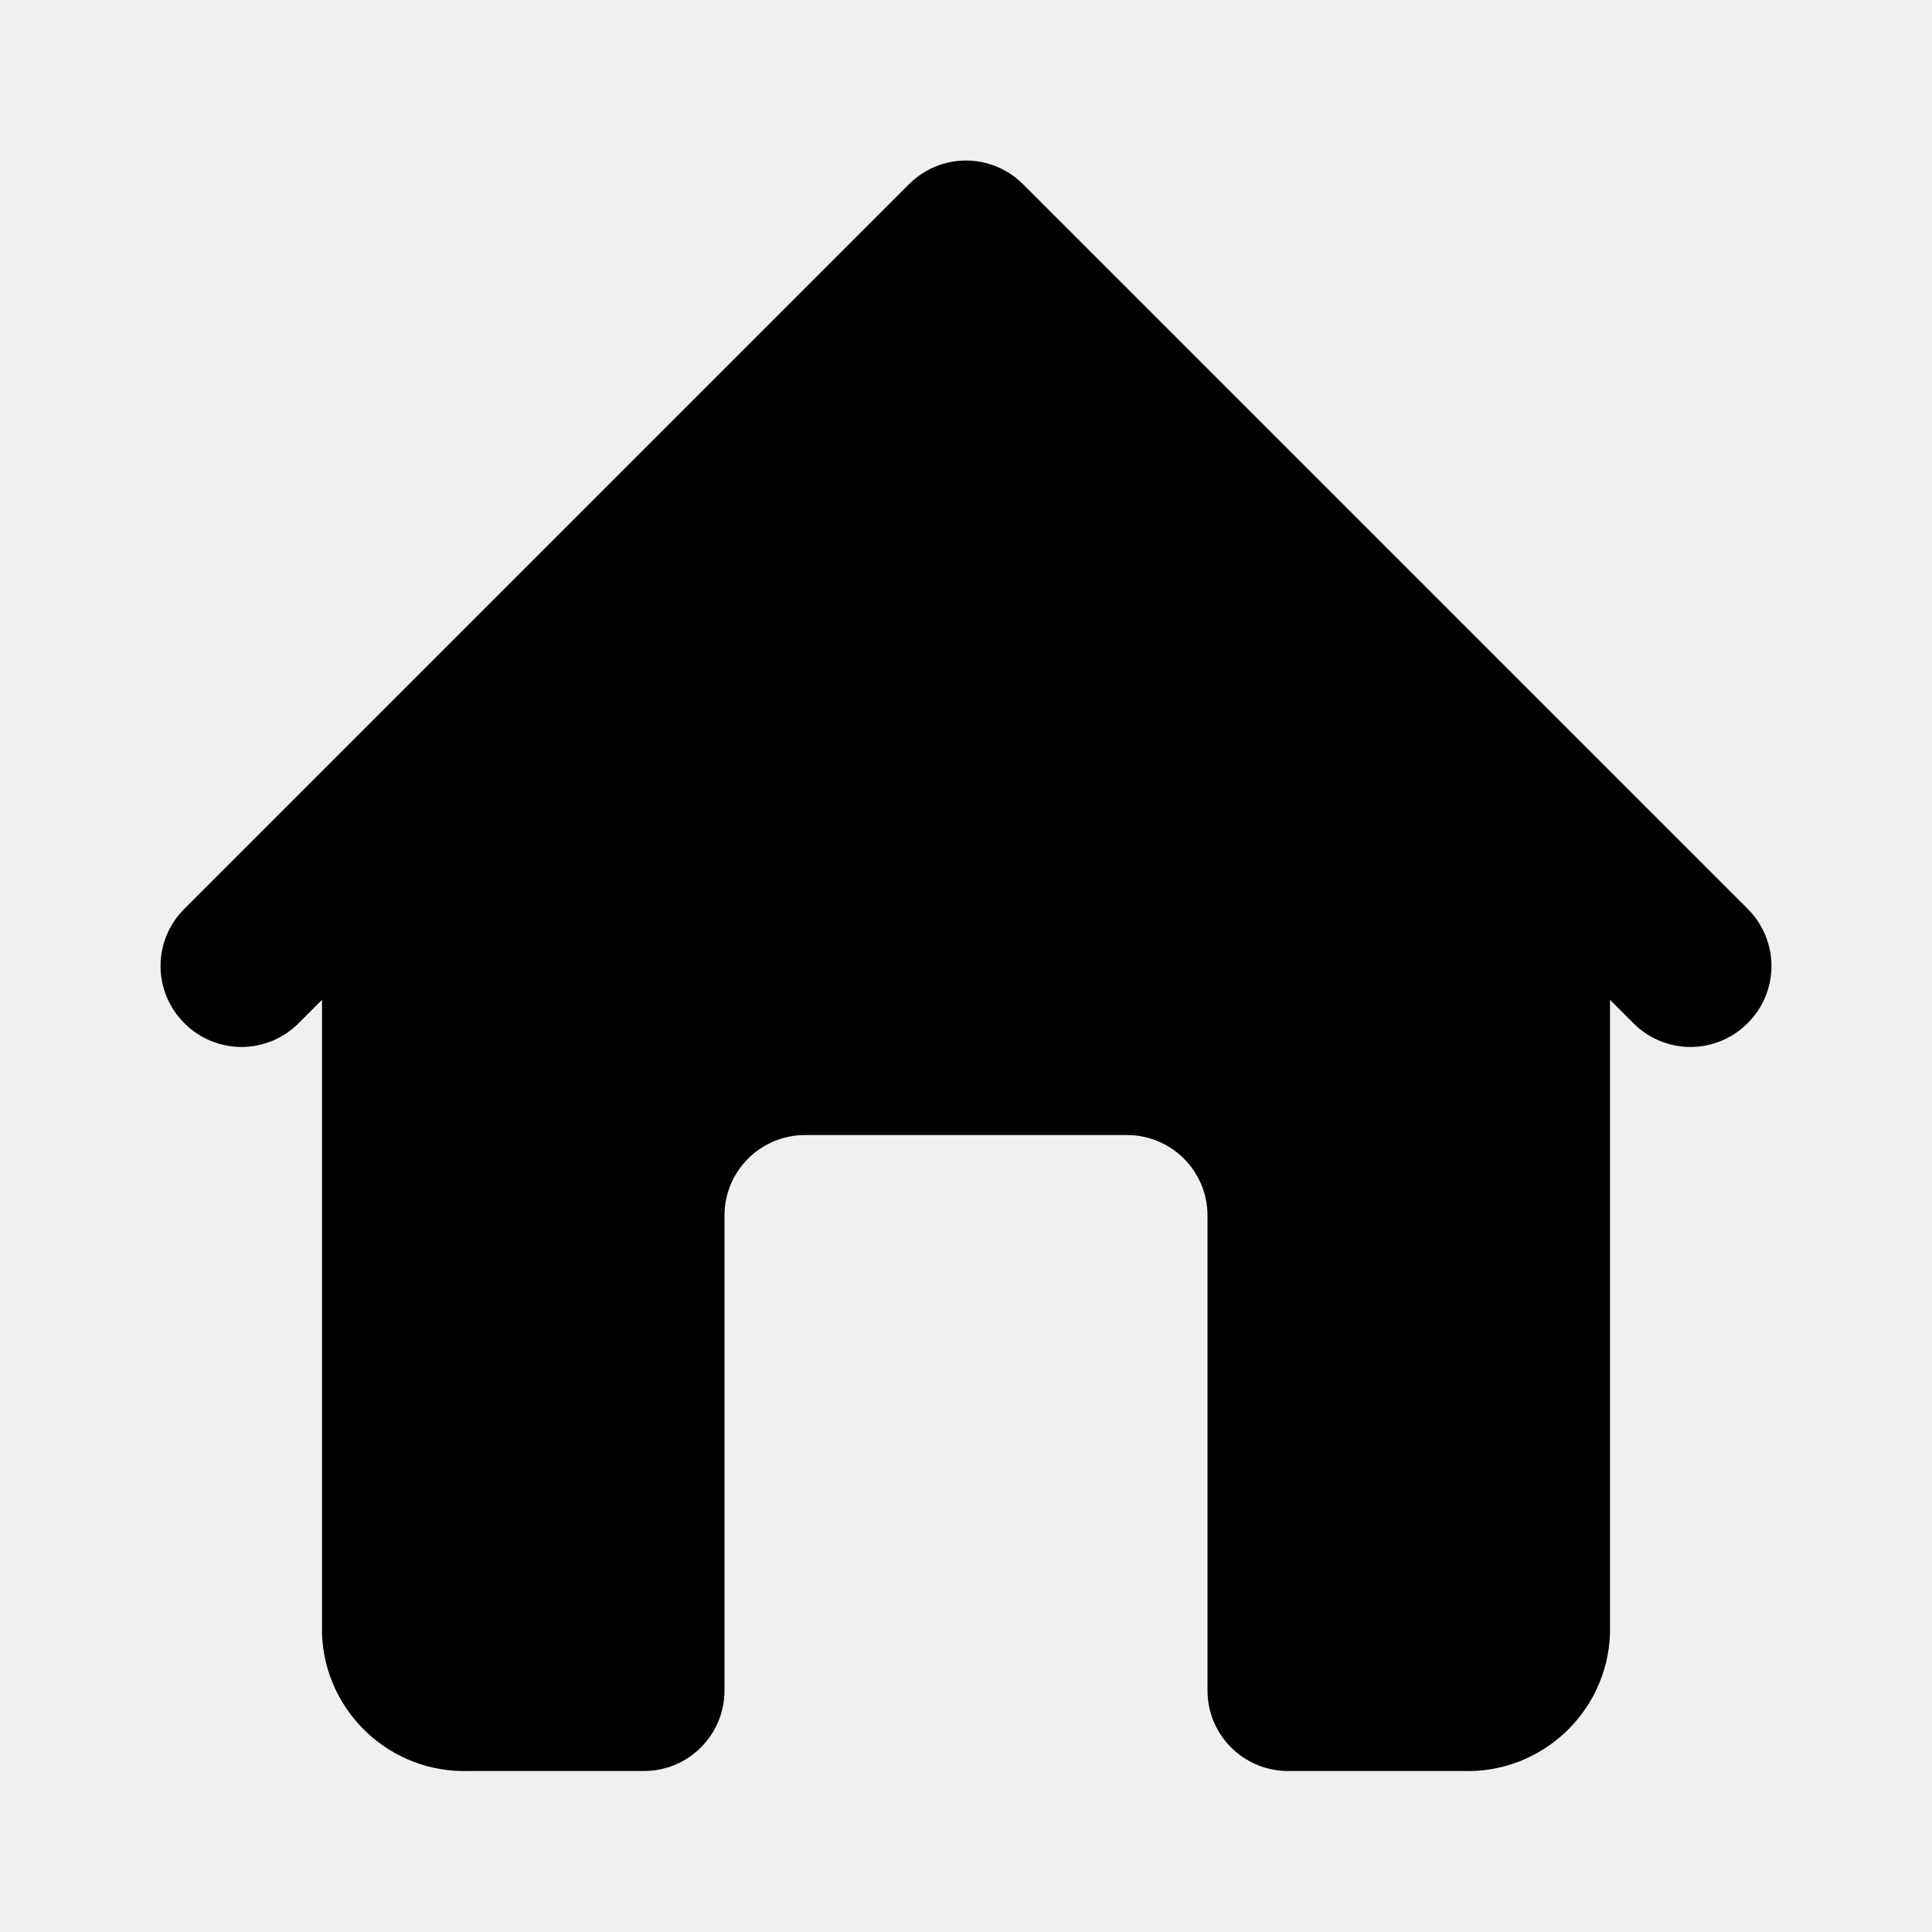
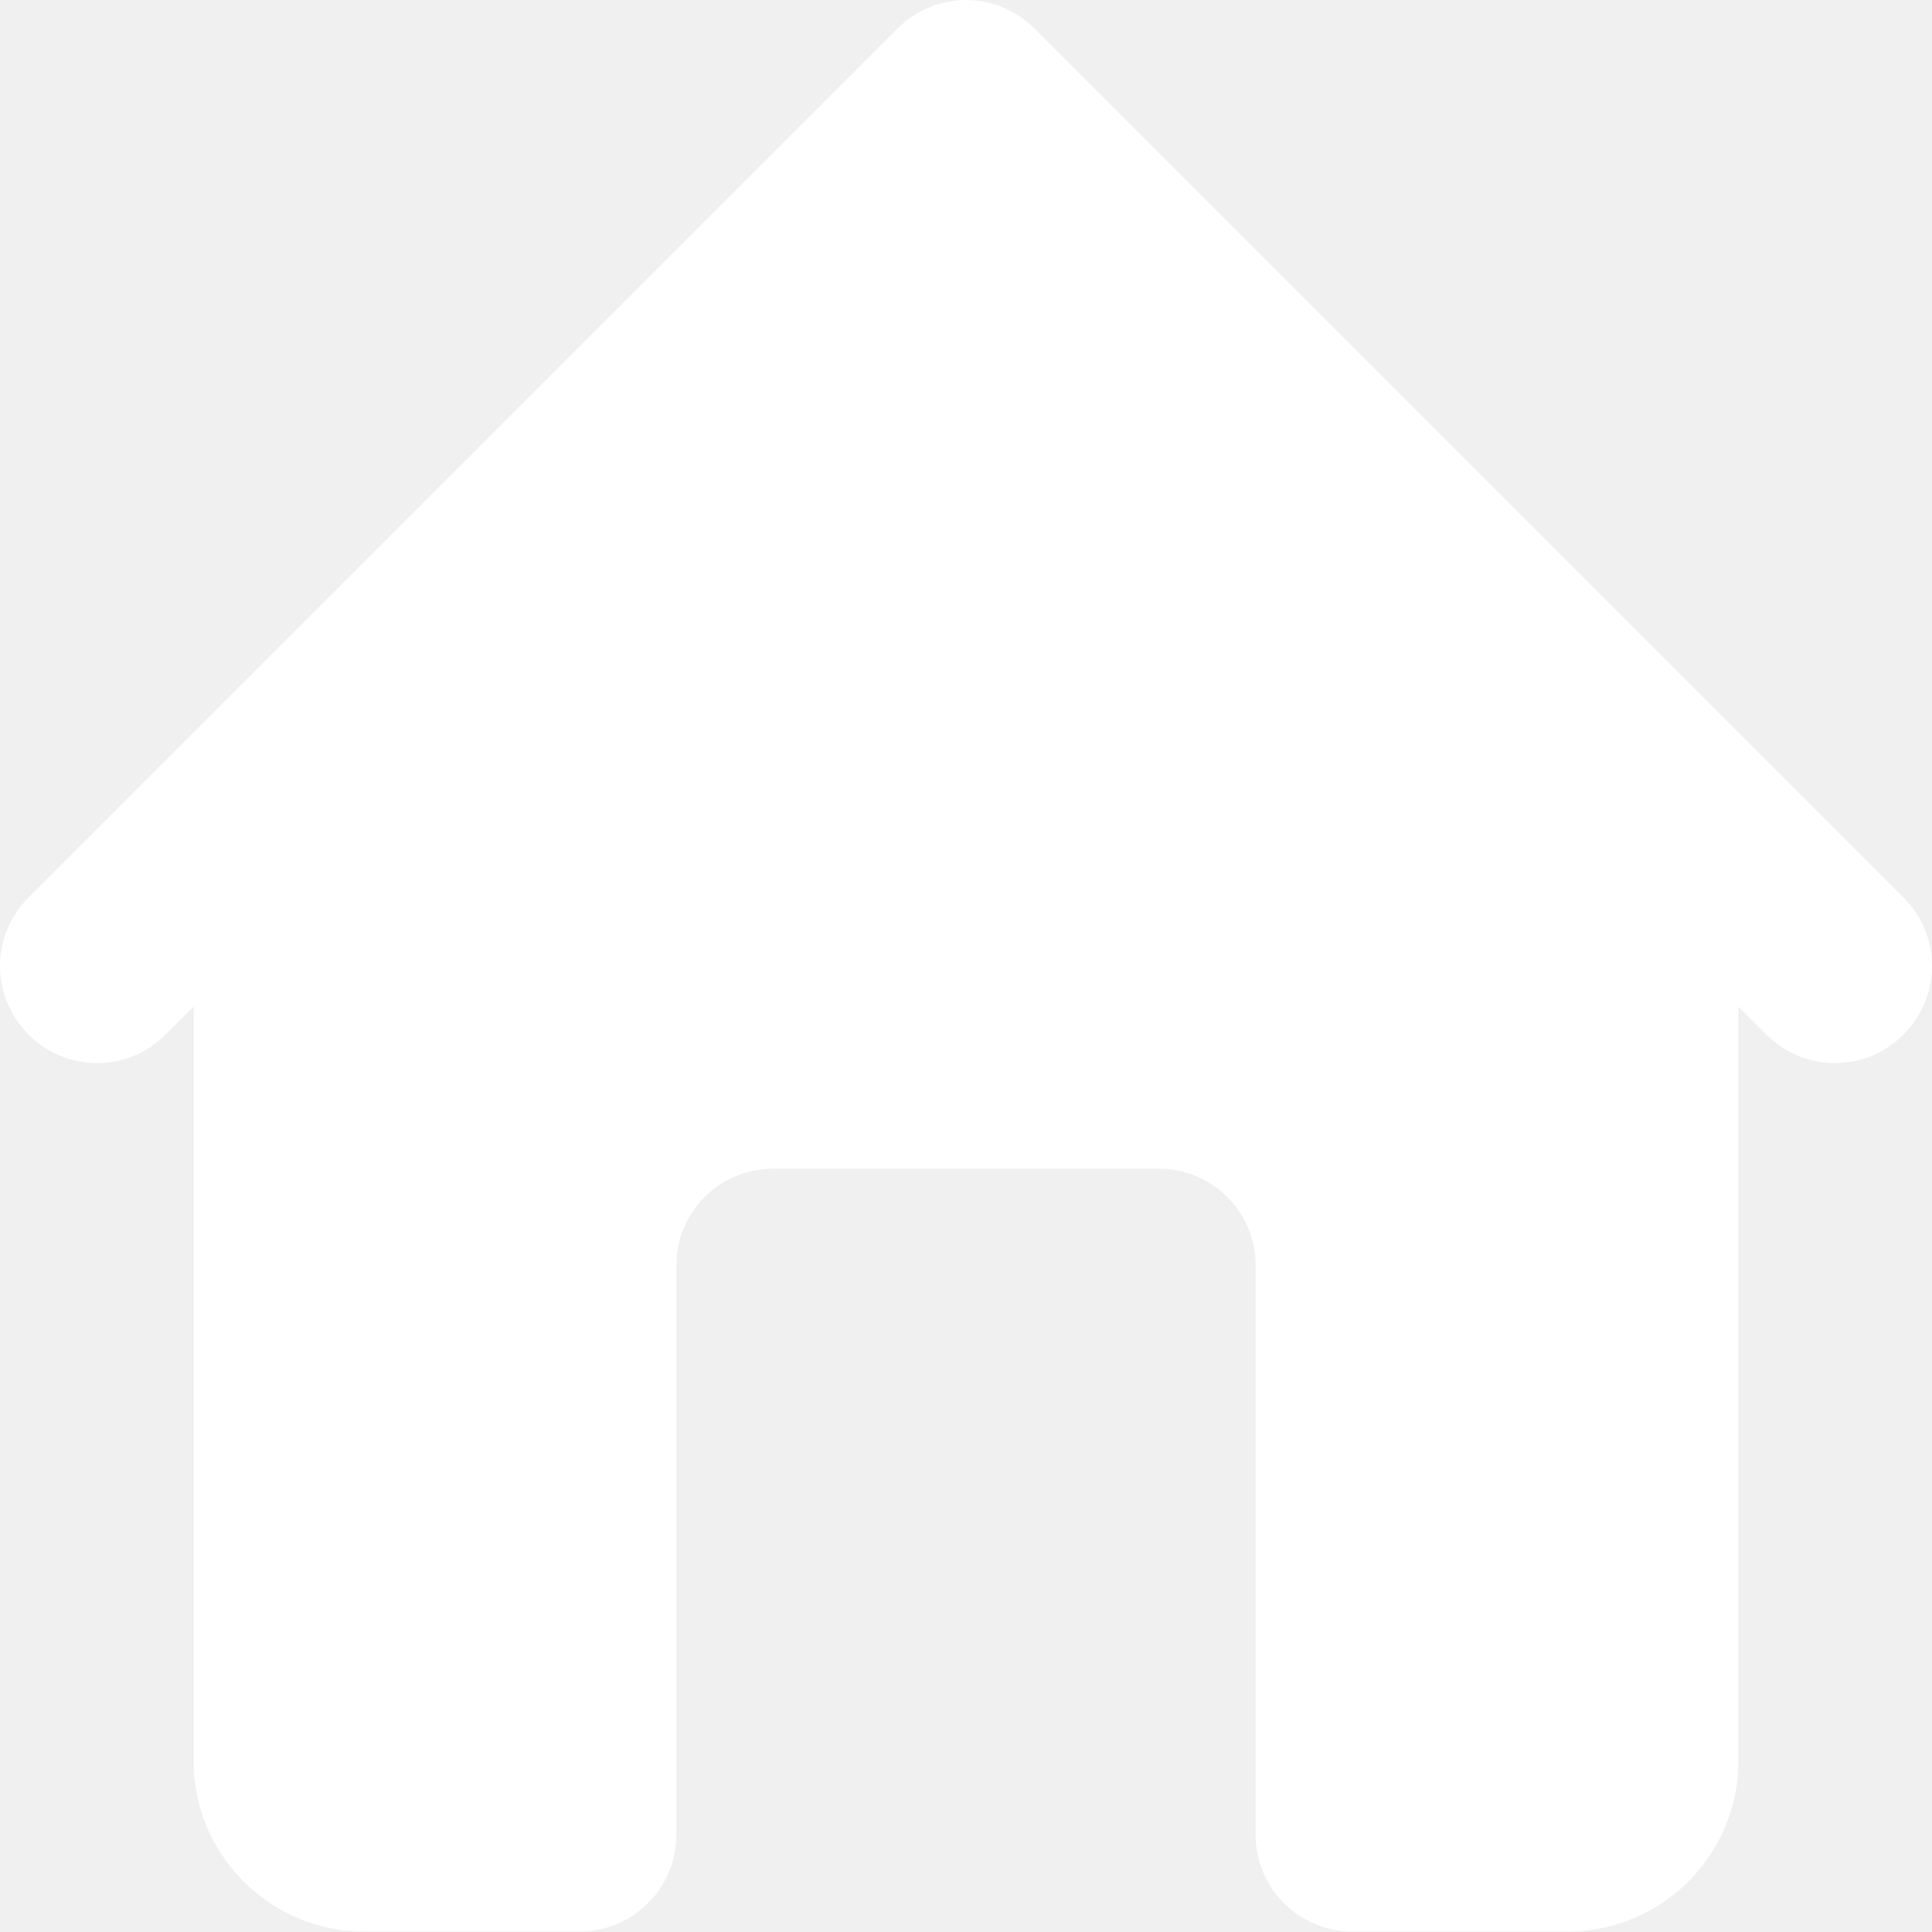
- <svg xmlns="http://www.w3.org/2000/svg" fill="#000000" width="800px" height="800px" viewBox="0 0 24 24" id="home" class="icon glyph">
-   <path d="M21.71,12.71a1,1,0,0,1-1.42,0L20,12.42V20.3A1.77,1.77,0,0,1,18.17,22H16a1,1,0,0,1-1-1V15.1a1,1,0,0,0-1-1H10a1,1,0,0,0-1,1V21a1,1,0,0,1-1,1H5.83A1.77,1.77,0,0,1,4,20.3V12.42l-.29.29a1,1,0,0,1-1.42,0,1,1,0,0,1,0-1.42l9-9a1,1,0,0,1,1.42,0l9,9A1,1,0,0,1,21.71,12.71Z" />
+ <svg xmlns="http://www.w3.org/2000/svg" fill="#000000" width="667.053" height="666.895" viewBox="0 0 20.012 20.007" id="home" class="icon glyph" version="1.1">
+   <defs id="defs1" />
+   <path d="m 19.716,10.716 a 1,1 0 0 1 -1.42,0 l -0.29,-0.29 v 7.88 a 1.77,1.77 0 0 1 -1.83,1.7 h -2.17 a 1,1 0 0 1 -1,-1 v -5.9 a 1,1 0 0 0 -1,-1 H 8.006 a 1,1 0 0 0 -1,1 v 5.9 a 1,1 0 0 1 -1,1 h -2.17 a 1.77,1.77 0 0 1 -1.83,-1.7 v -7.88 l -0.29,0.29 a 1,1 0 0 1 -1.42,0 1,1 0 0 1 0,-1.42 L 9.296,0.296 a 1,1 0 0 1 1.42,0 l 9,9 a 1,1 0 0 1 0,1.42 z" id="path1" style="fill:#ffffff;fill-opacity:1" />
</svg>
